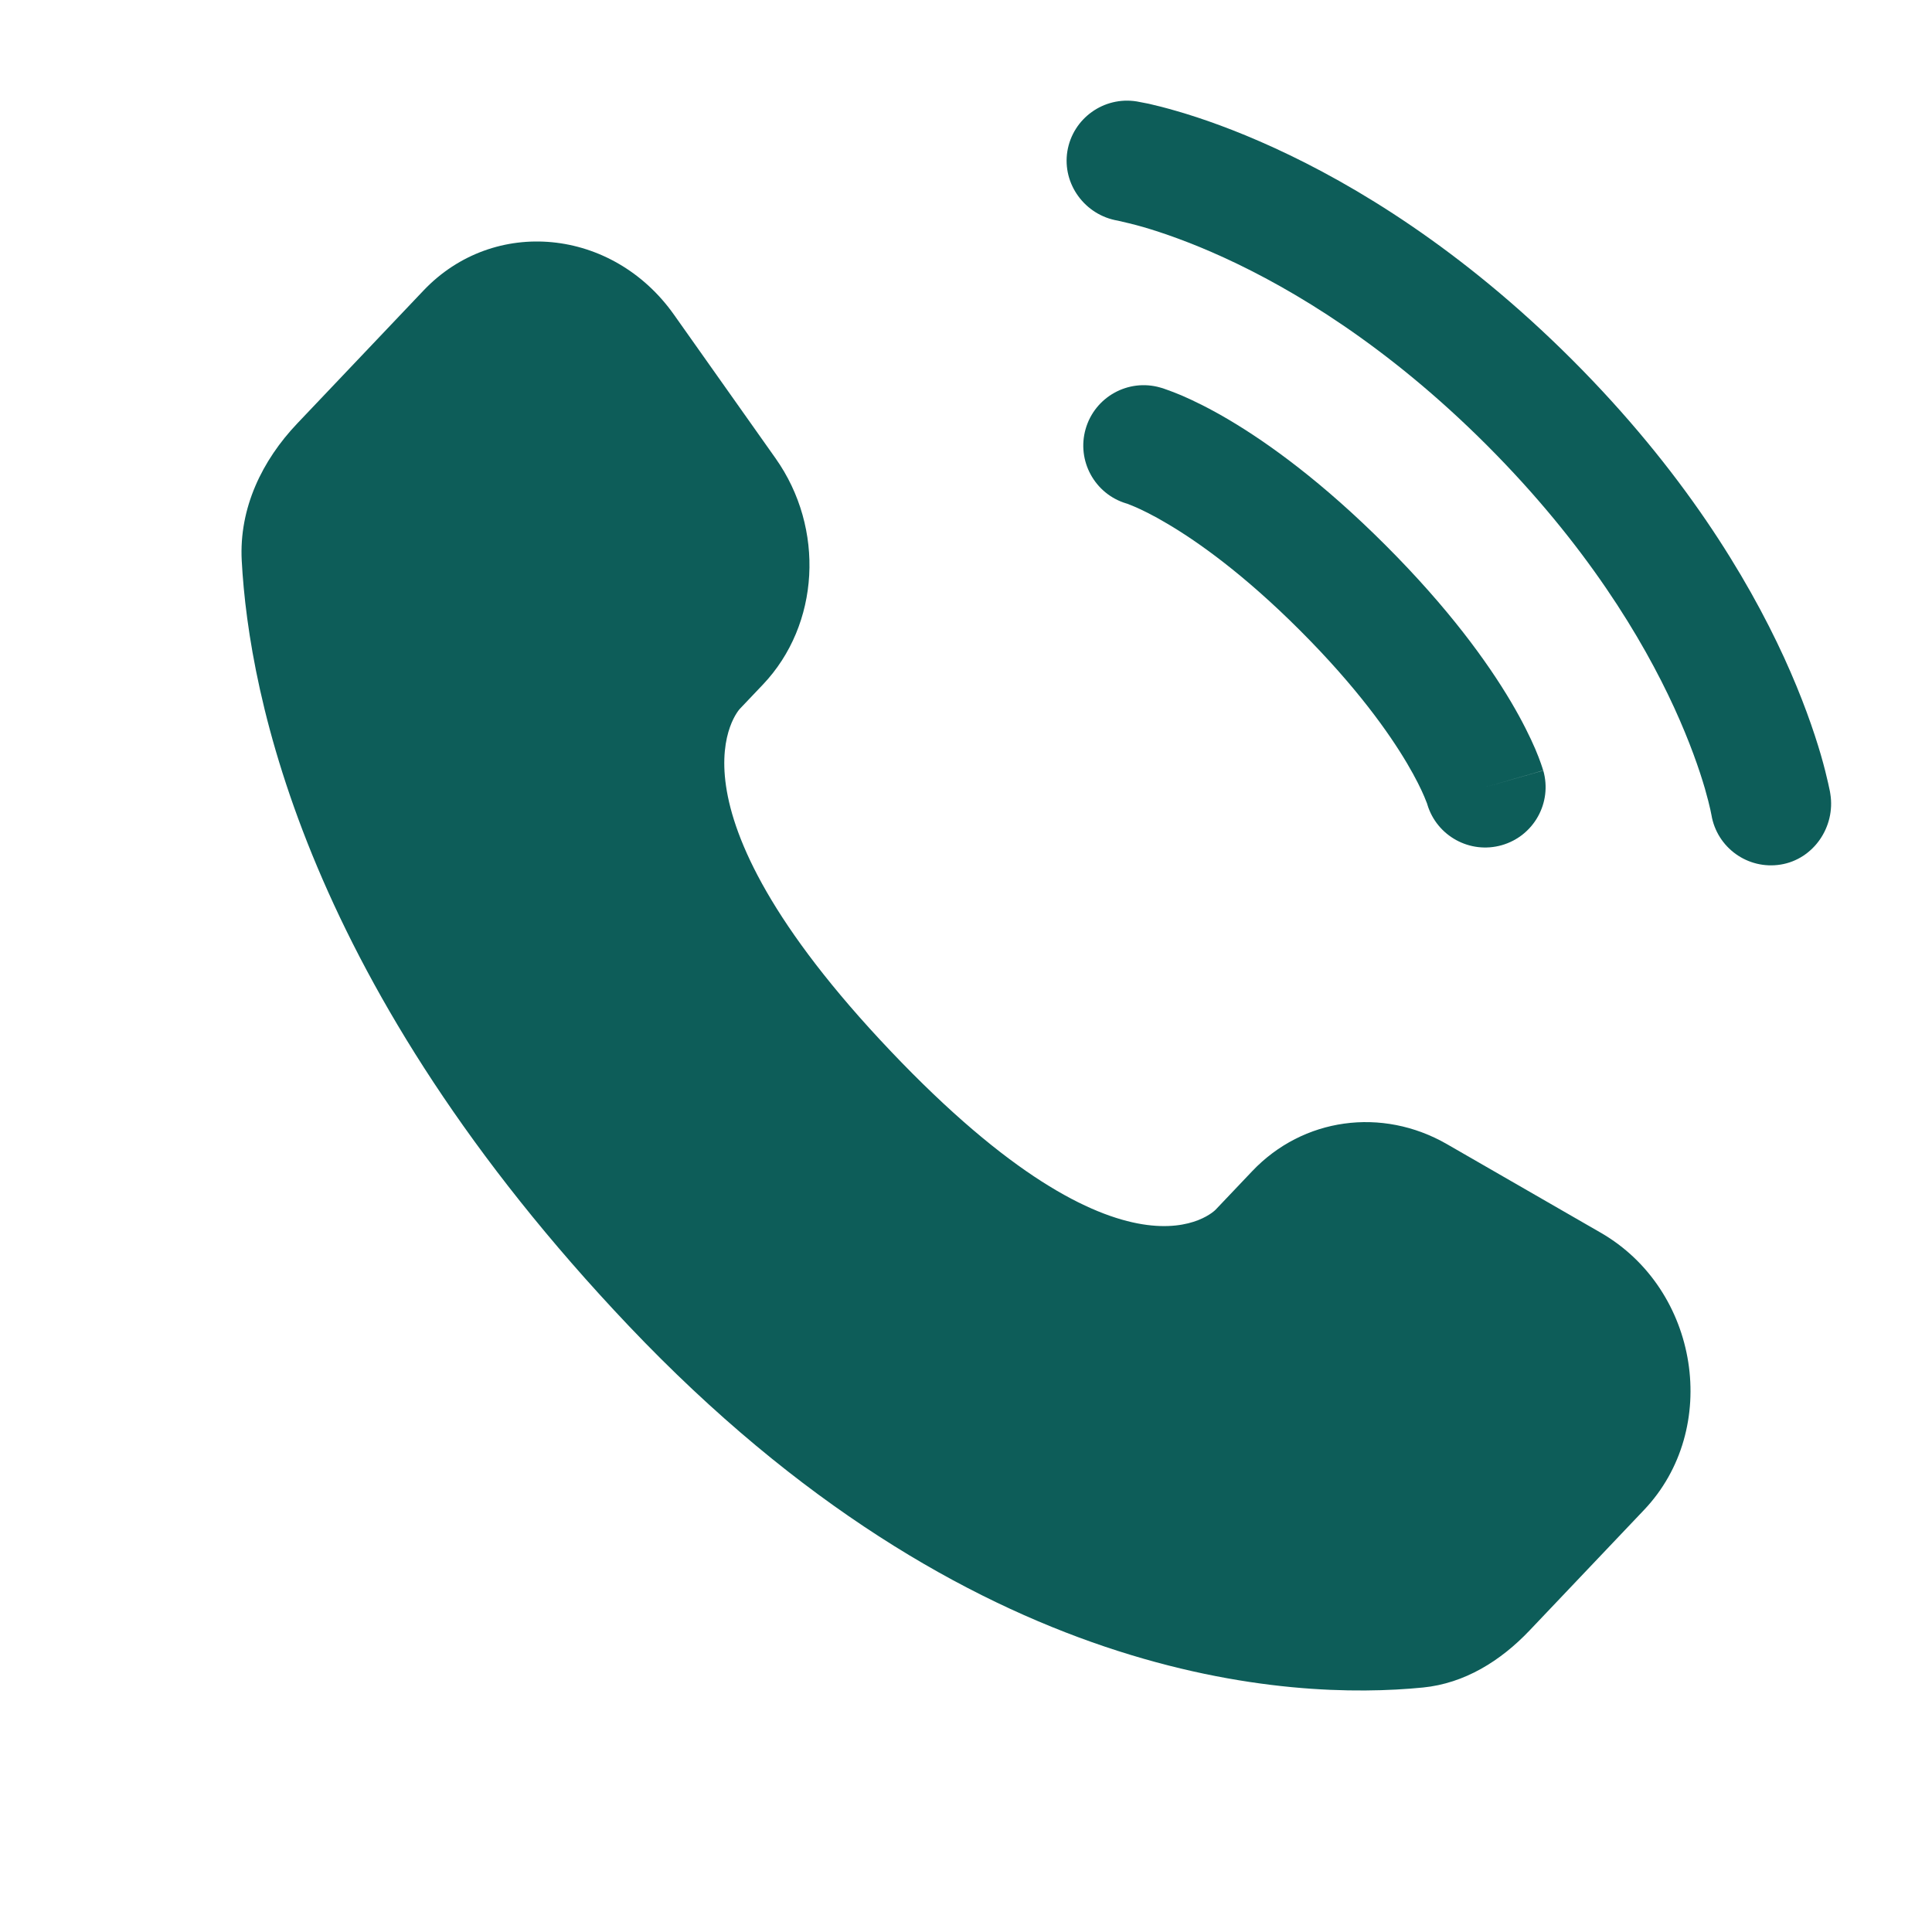
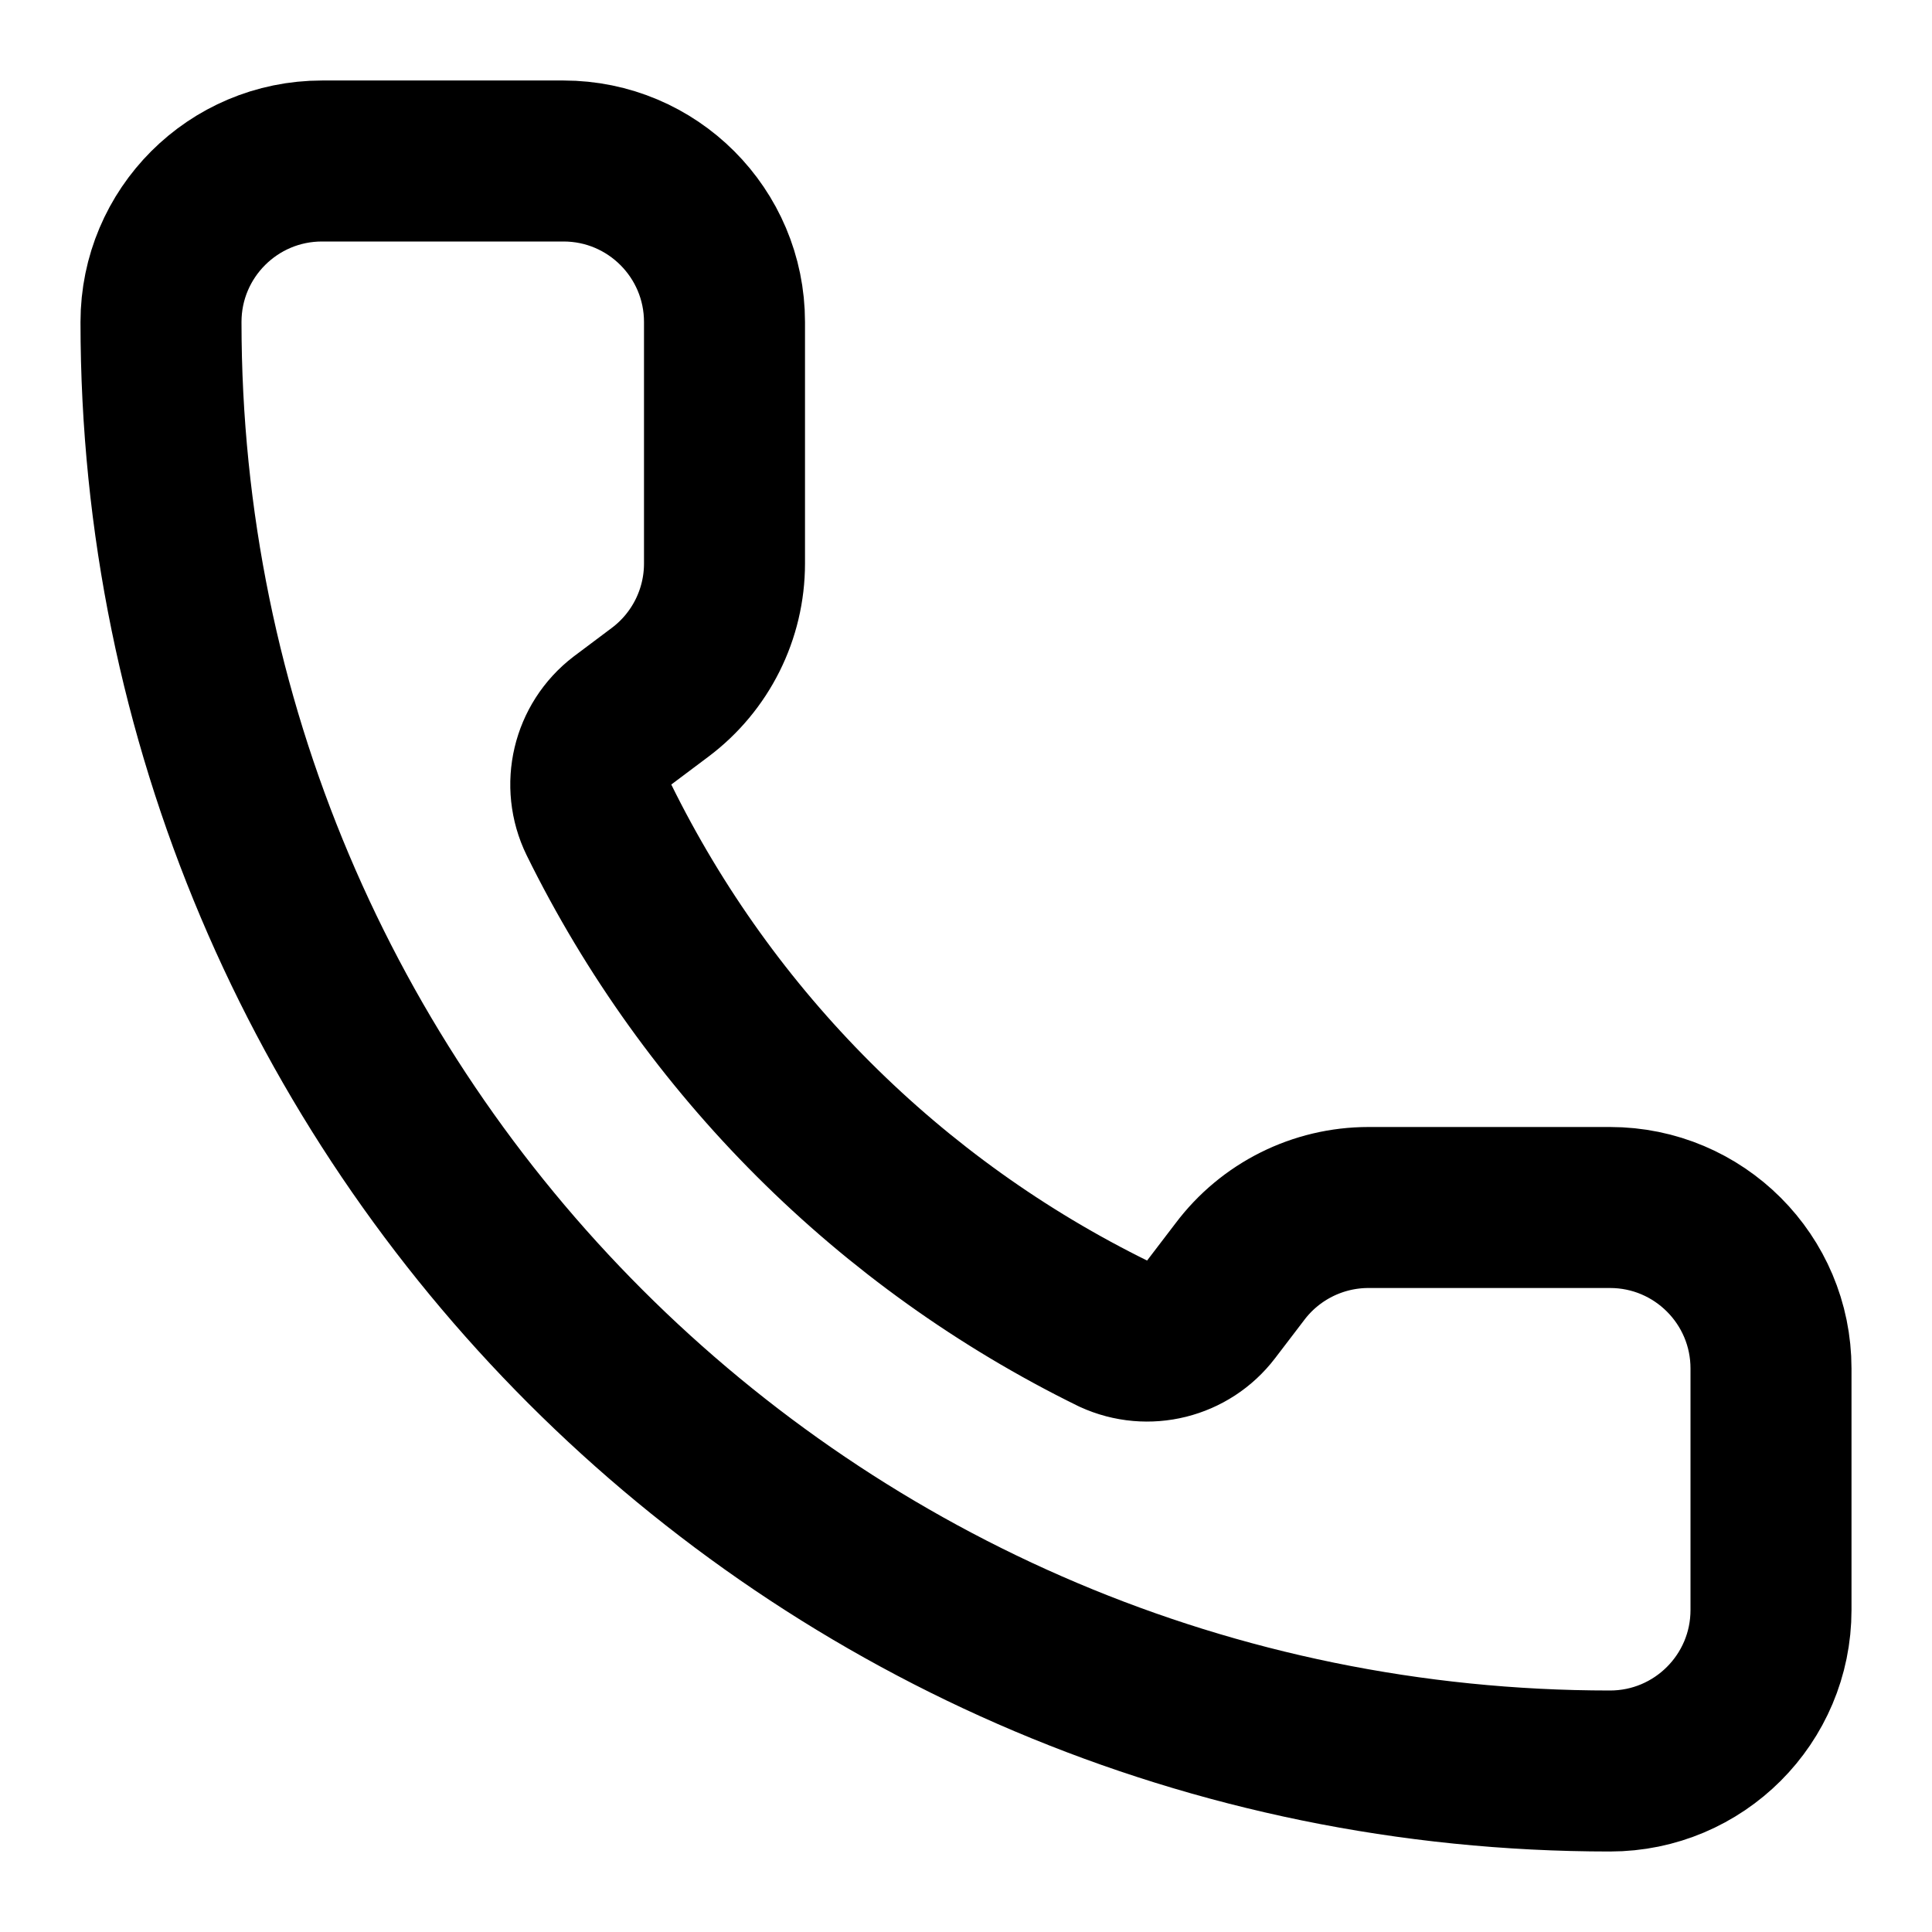
- <svg xmlns="http://www.w3.org/2000/svg" width="800px" height="800px" viewBox="0 0 24 24" fill="none">
-   <g id="SVGRepo_bgCarrier" stroke-width="0" />
-   <g id="SVGRepo_tracerCarrier" stroke-linecap="round" stroke-linejoin="round" />
-   <g id="SVGRepo_iconCarrier">
-     <path d="M15.556 14.548L15.101 15.027C15.101 15.027 14.018 16.167 11.063 13.056C8.108 9.945 9.191 8.805 9.191 8.805L9.478 8.503C10.184 7.759 10.251 6.565 9.634 5.693L8.373 3.91C7.61 2.83 6.136 2.688 5.261 3.609L3.692 5.261C3.258 5.718 2.968 6.309 3.003 6.966C3.093 8.645 3.811 12.259 7.815 16.475C12.062 20.946 16.047 21.124 17.676 20.963C18.192 20.912 18.64 20.634 19.001 20.254L20.422 18.758C21.381 17.749 21.11 16.018 19.883 15.312L17.973 14.212C17.167 13.749 16.186 13.885 15.556 14.548Z" fill="#0D5D59" />
-     <path d="M13.259 1.88C13.326 1.471 13.712 1.194 14.121 1.26C14.146 1.265 14.228 1.28 14.271 1.289C14.356 1.308 14.475 1.338 14.623 1.381C14.92 1.467 15.335 1.61 15.832 1.838C16.829 2.295 18.154 3.094 19.53 4.469C20.906 5.845 21.705 7.171 22.162 8.167C22.39 8.665 22.532 9.079 22.619 9.376C22.662 9.525 22.691 9.644 22.71 9.729C22.72 9.772 22.727 9.806 22.732 9.831L22.737 9.862C22.803 10.271 22.529 10.674 22.12 10.74C21.712 10.806 21.328 10.53 21.26 10.123C21.258 10.112 21.252 10.083 21.246 10.055C21.234 10 21.212 9.912 21.179 9.796C21.111 9.563 20.993 9.218 20.798 8.792C20.408 7.942 19.707 6.768 18.47 5.53C17.232 4.292 16.058 3.591 15.207 3.201C14.781 3.006 14.436 2.889 14.204 2.821C14.088 2.787 13.942 2.754 13.886 2.741C13.479 2.673 13.194 2.288 13.259 1.88Z" fill="#0D5D59" />
-     <path fill-rule="evenodd" clip-rule="evenodd" d="M13.486 5.329C13.6 4.931 14.015 4.7 14.413 4.814L14.207 5.535C14.413 4.814 14.413 4.814 14.413 4.814L14.414 4.815L14.416 4.815L14.419 4.816L14.427 4.818L14.447 4.824C14.462 4.829 14.481 4.836 14.503 4.844C14.548 4.86 14.607 4.882 14.68 4.913C14.826 4.976 15.025 5.072 15.27 5.217C15.759 5.507 16.427 5.988 17.212 6.773C17.997 7.558 18.478 8.226 18.768 8.715C18.913 8.96 19.009 9.159 19.072 9.305C19.103 9.377 19.125 9.437 19.141 9.482C19.149 9.504 19.155 9.523 19.16 9.538L19.166 9.558L19.169 9.566L19.17 9.569L19.17 9.57C19.17 9.57 19.171 9.572 18.45 9.778L19.171 9.572C19.285 9.97 19.054 10.385 18.656 10.499C18.261 10.612 17.849 10.386 17.731 9.994L17.728 9.983C17.722 9.968 17.711 9.939 17.693 9.896C17.656 9.809 17.589 9.668 17.477 9.479C17.254 9.103 16.851 8.533 16.151 7.833C15.451 7.133 14.882 6.731 14.505 6.508C14.317 6.396 14.176 6.329 14.089 6.292C14.046 6.274 14.017 6.263 14.002 6.257L13.991 6.254C13.599 6.136 13.373 5.724 13.486 5.329Z" fill="#0D5D59" />
-   </g>
+ <svg xmlns="http://www.w3.org/2000/svg" width="24" height="24" viewBox="0 0 24 24" fill="none" stroke="currentColor" stroke-width="2" stroke-linecap="round" stroke-linejoin="round" class="lucide lucide-phone-icon lucide-phone">
+   <path d="M13.832 16.568a1 1 0 0 0 1.213-.303l.355-.465A2 2 0 0 1 17 15h3a2 2 0 0 1 2 2v3a2 2 0 0 1-2 2A18 18 0 0 1 2 4a2 2 0 0 1 2-2h3a2 2 0 0 1 2 2v3a2 2 0 0 1-.8 1.6l-.468.351a1 1 0 0 0-.292 1.233 14 14 0 0 0 6.392 6.384" />
</svg>
